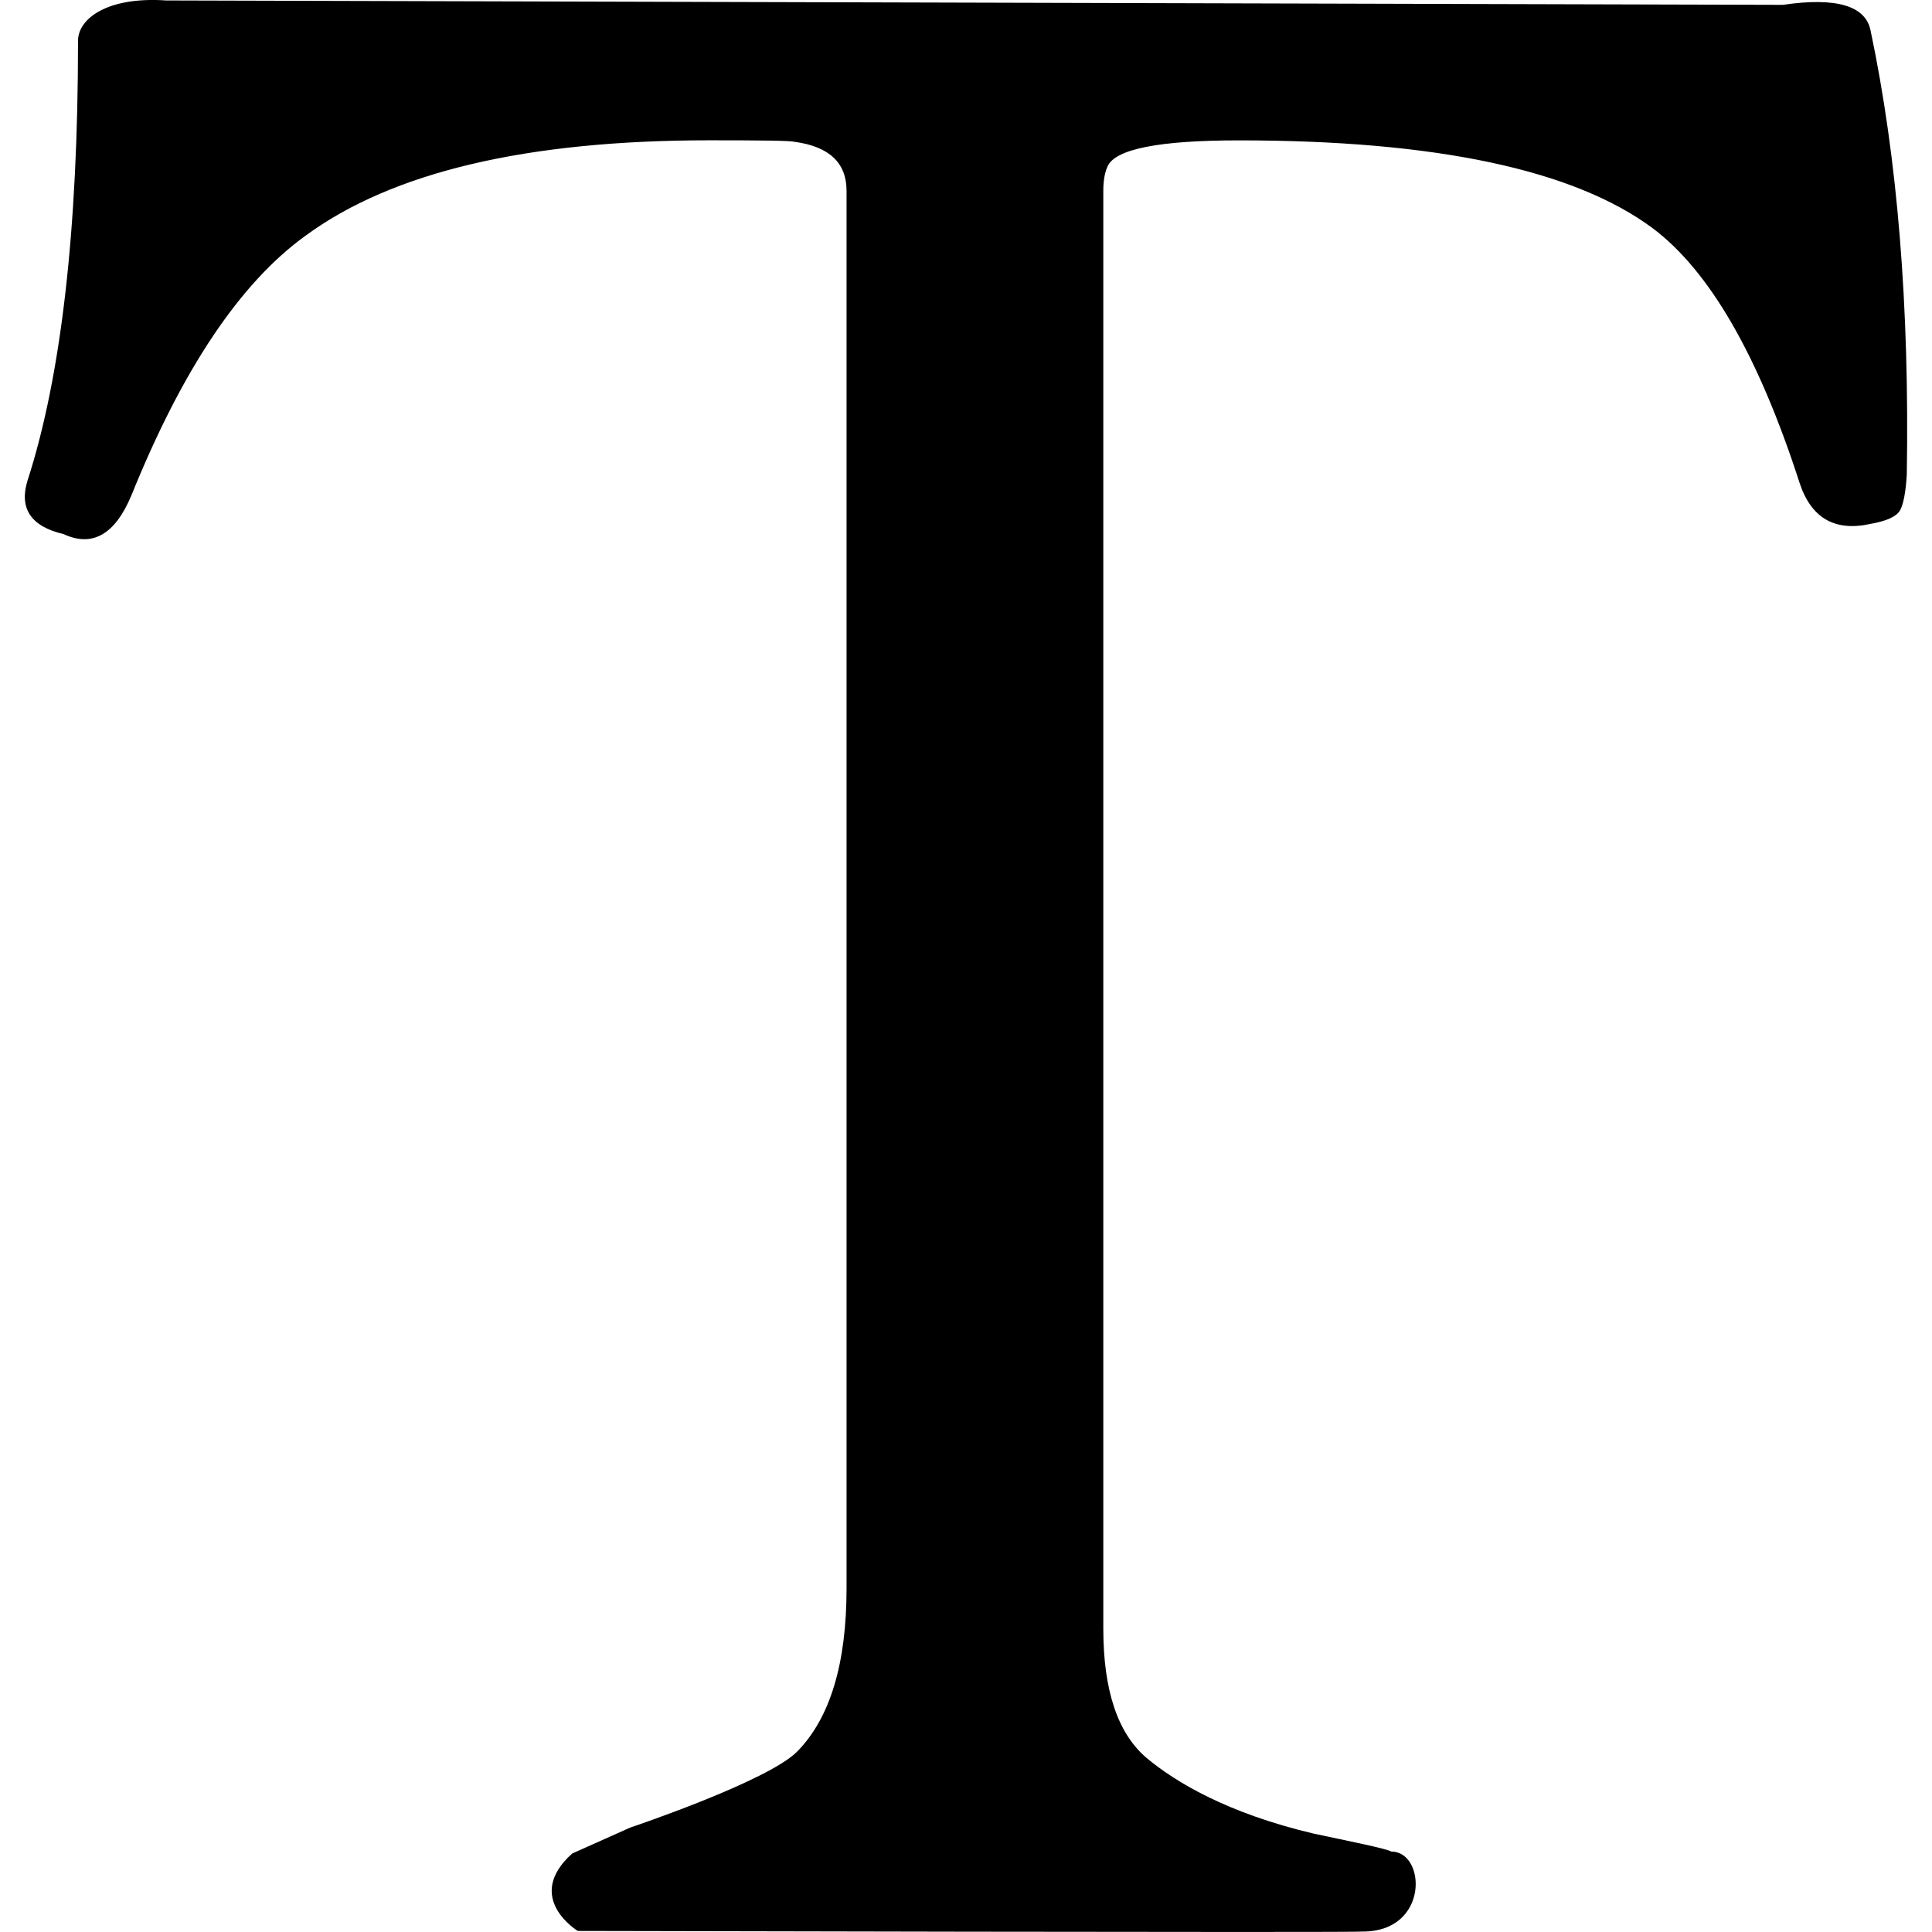
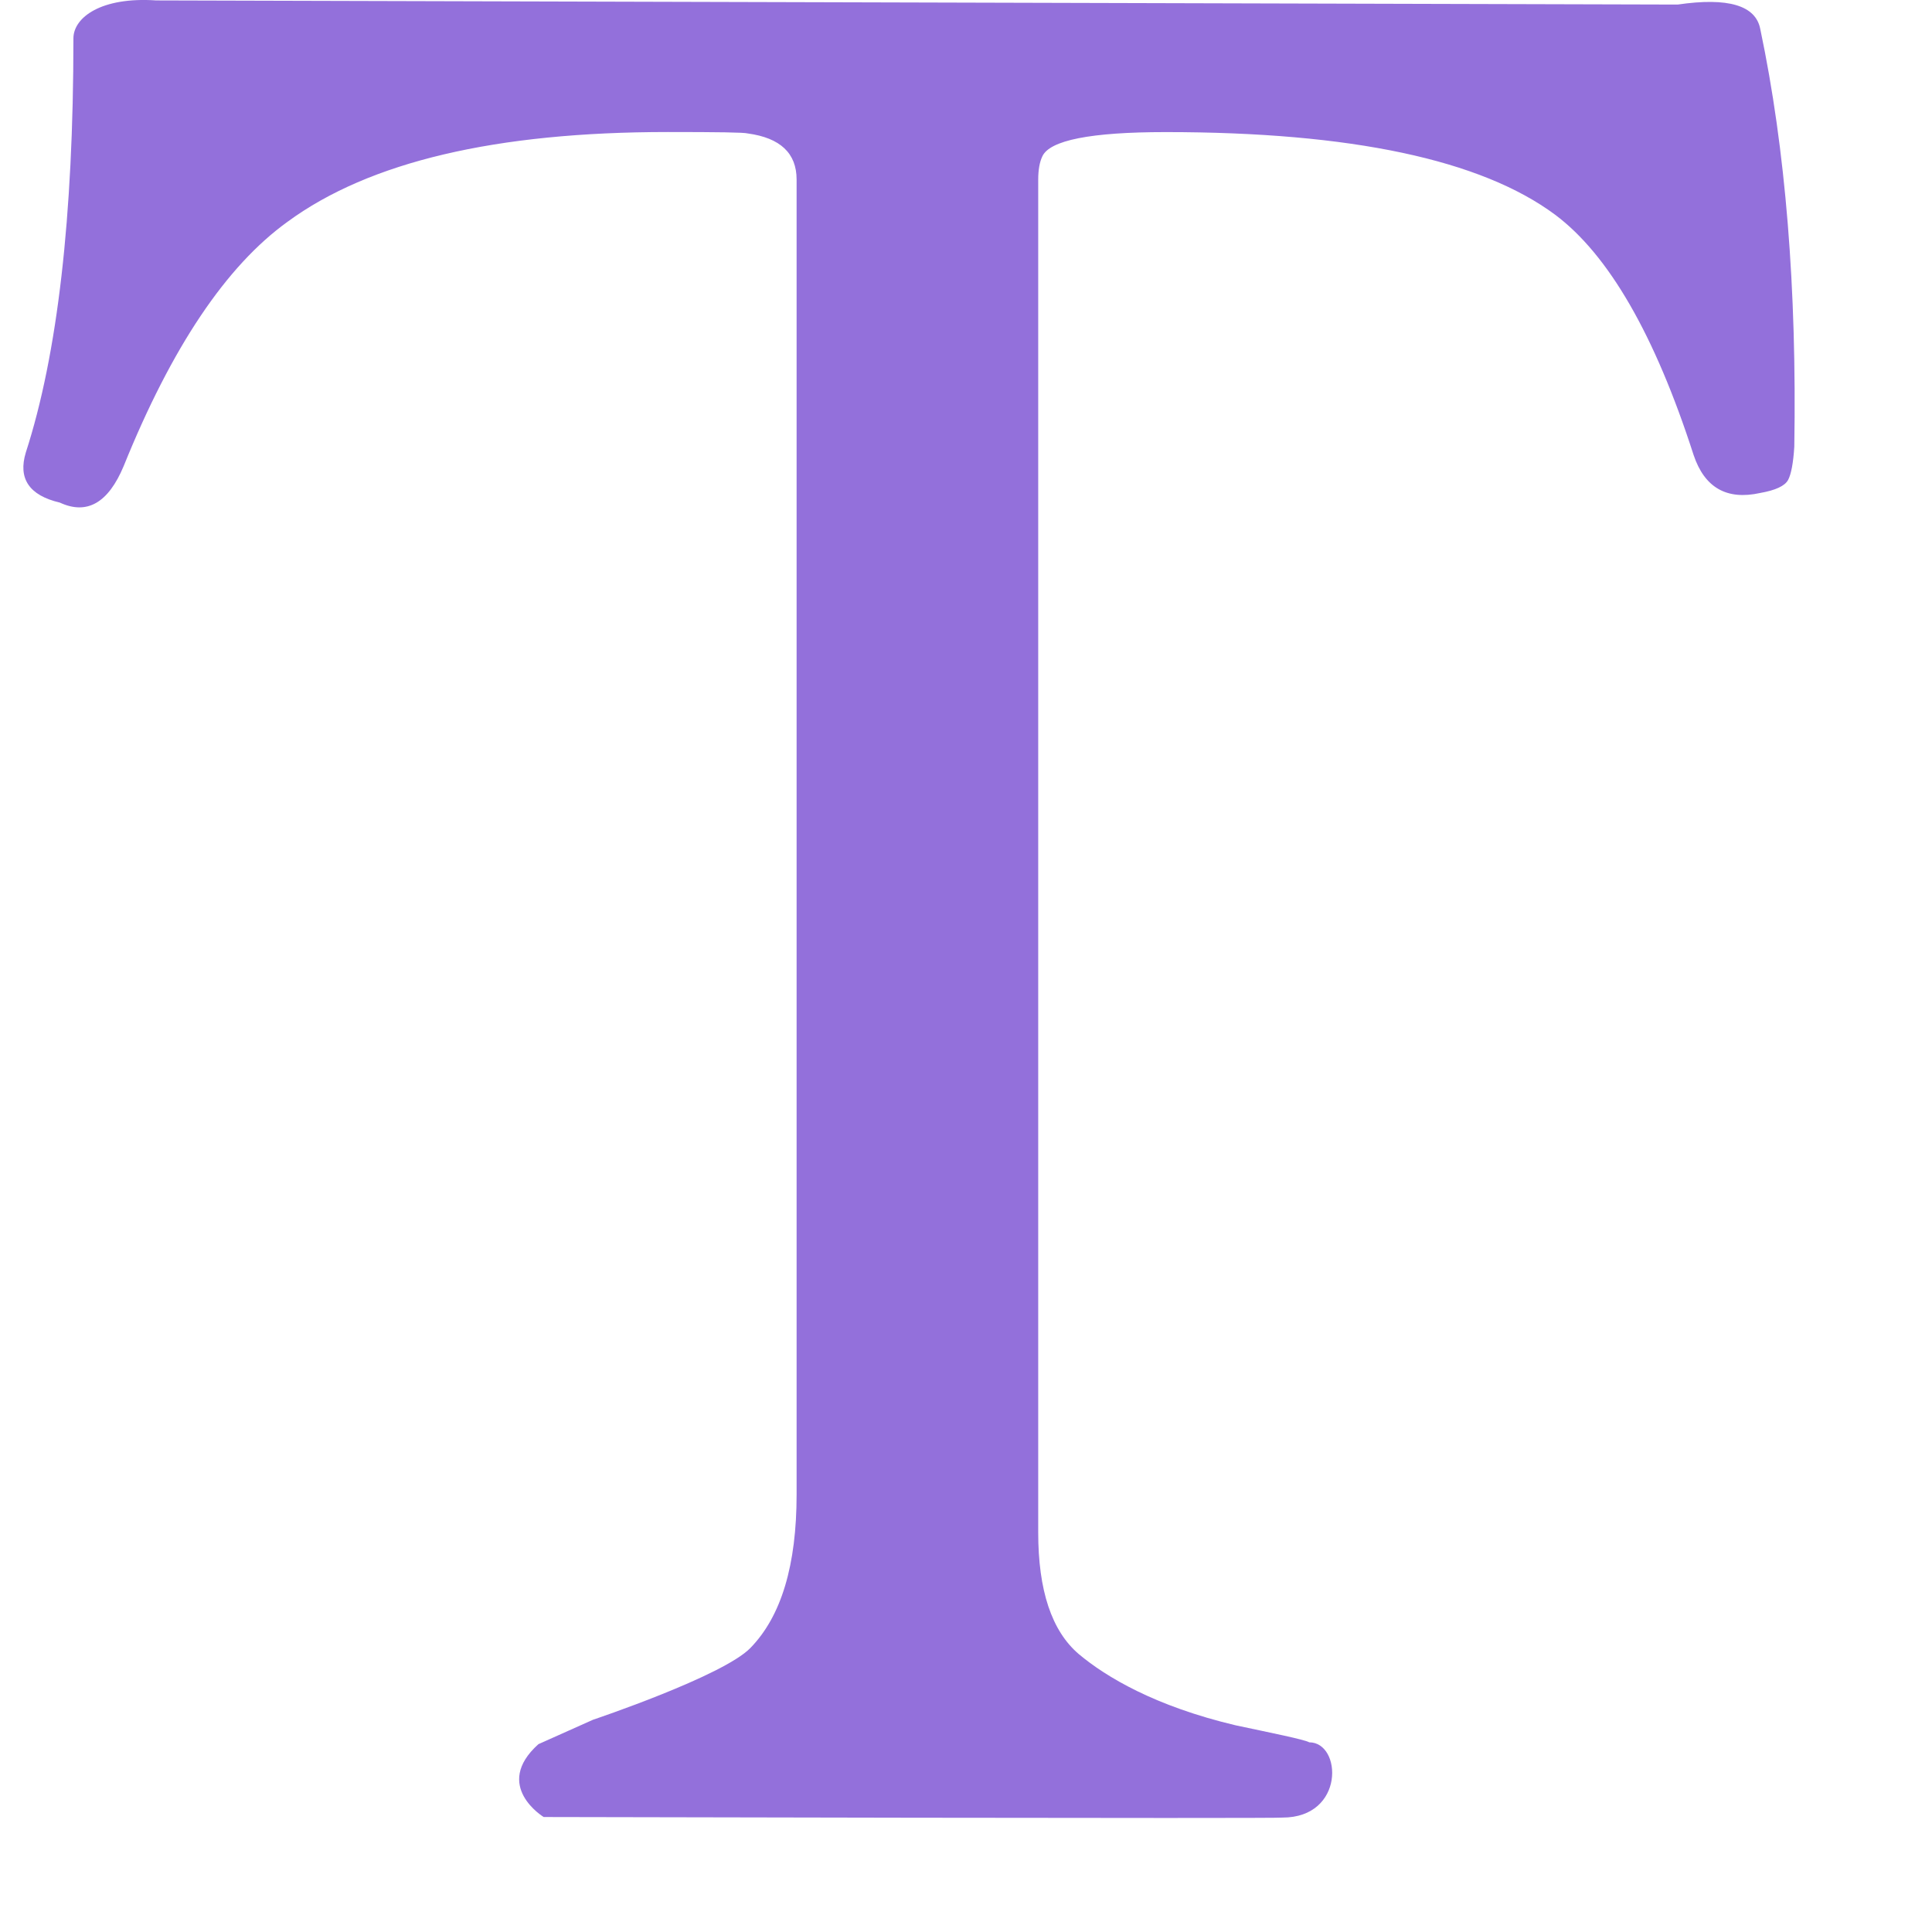
- <svg xmlns="http://www.w3.org/2000/svg" height="800px" width="800px" version="1.1" id="Capa_1" viewBox="0 0 25.531 25.531" xml:space="preserve">
-   <g id="SVGRepo_bgCarrier" stroke-width="0" />
-   <g id="SVGRepo_tracerCarrier" stroke-linecap="round" stroke-linejoin="round" />
-   <g id="SVGRepo_iconCarrier">
-     <g>
-       <g id="c179_text">
-         <path d="M25.198,6.273c-0.014,0.23-0.045,0.389-0.087,0.467c-0.045,0.084-0.176,0.145-0.392,0.183 c-0.469,0.104-0.781-0.074-0.935-0.533C23.239,4.7,22.59,3.578,21.84,3.016c-1.041-0.773-2.862-1.161-5.469-1.161 c-1.054,0-1.633,0.115-1.734,0.343c-0.036,0.075-0.057,0.184-0.057,0.324v18.999c0,0.812,0.188,1.383,0.571,1.709 c0.382,0.32,1.069,0.731,2.201,0.999c0.483,0.103,0.97,0.2,1.034,0.239c0.46,0,0.504,1.057-0.376,1.057 c-0.025,0.016-10.375-0.008-10.375-0.008s-0.723-0.439-0.074-1.023c0.271-0.121,0.767-0.343,0.767-0.343s1.83-0.614,2.211-1.009 c0.434-0.445,0.648-1.164,0.648-2.154V2.521c0-0.369-0.229-0.585-0.687-0.647c-0.049-0.015-0.425-0.02-1.122-0.02 c-2.415,0-4.191,0.418-5.338,1.259C3.176,3.735,2.411,4.877,1.737,6.545C1.52,7.065,1.22,7.234,0.84,7.058 C0.408,6.957,0.251,6.719,0.363,6.353c0.445-1.374,0.668-3.31,0.668-5.814c0-0.292,0.387-0.586,1.163-0.533L23.56,0.064 c0.709-0.104,1.096,0.012,1.16,0.343C25.076,2.096,25.234,4.052,25.198,6.273z" />
-       </g>
-       <g id="Capa_1_282_"> </g>
-     </g>
+ <svg xmlns="http://www.w3.org/2000/svg" fill="#9370db" viewBox="0 0 25.531 25.531" width="800" height="800">
+   <g transform="scale(0.941)">
+     <path d="M25.198,6.273c-0.014,0.23-0.045,0.389-0.087,0.467c-0.045,0.084-0.176,0.145-0.392,0.183 c-0.469,0.104-0.781-0.074-0.935-0.533C23.239,4.7,22.59,3.578,21.84,3.016c-1.041-0.773-2.862-1.161-5.469-1.161 c-1.054,0-1.633,0.115-1.734,0.343c-0.036,0.075-0.057,0.184-0.057,0.324v18.999c0,0.812,0.188,1.383,0.571,1.709 c0.382,0.32,1.069,0.731,2.201,0.999c0.483,0.103,0.97,0.2,1.034,0.239c0.46,0,0.504,1.057-0.376,1.057 c-0.025,0.016-10.375-0.008-10.375-0.008s-0.723-0.439-0.074-1.023c0.271-0.121,0.767-0.343,0.767-0.343s1.83-0.614,2.211-1.009 c0.434-0.445,0.648-1.164,0.648-2.154V2.521c0-0.369-0.229-0.585-0.687-0.647c-0.049-0.015-0.425-0.02-1.122-0.02 c-2.415,0-4.191,0.418-5.338,1.259C3.176,3.735,2.411,4.877,1.737,6.545C1.52,7.065,1.22,7.234,0.84,7.058 C0.408,6.957,0.251,6.719,0.363,6.353c0.445-1.374,0.668-3.31,0.668-5.814c0-0.292,0.387-0.586,1.163-0.533L23.56,0.064 c0.709-0.104,1.096,0.012,1.16,0.343C25.076,2.096,25.234,4.052,25.198,6.273z" />
  </g>
</svg>
